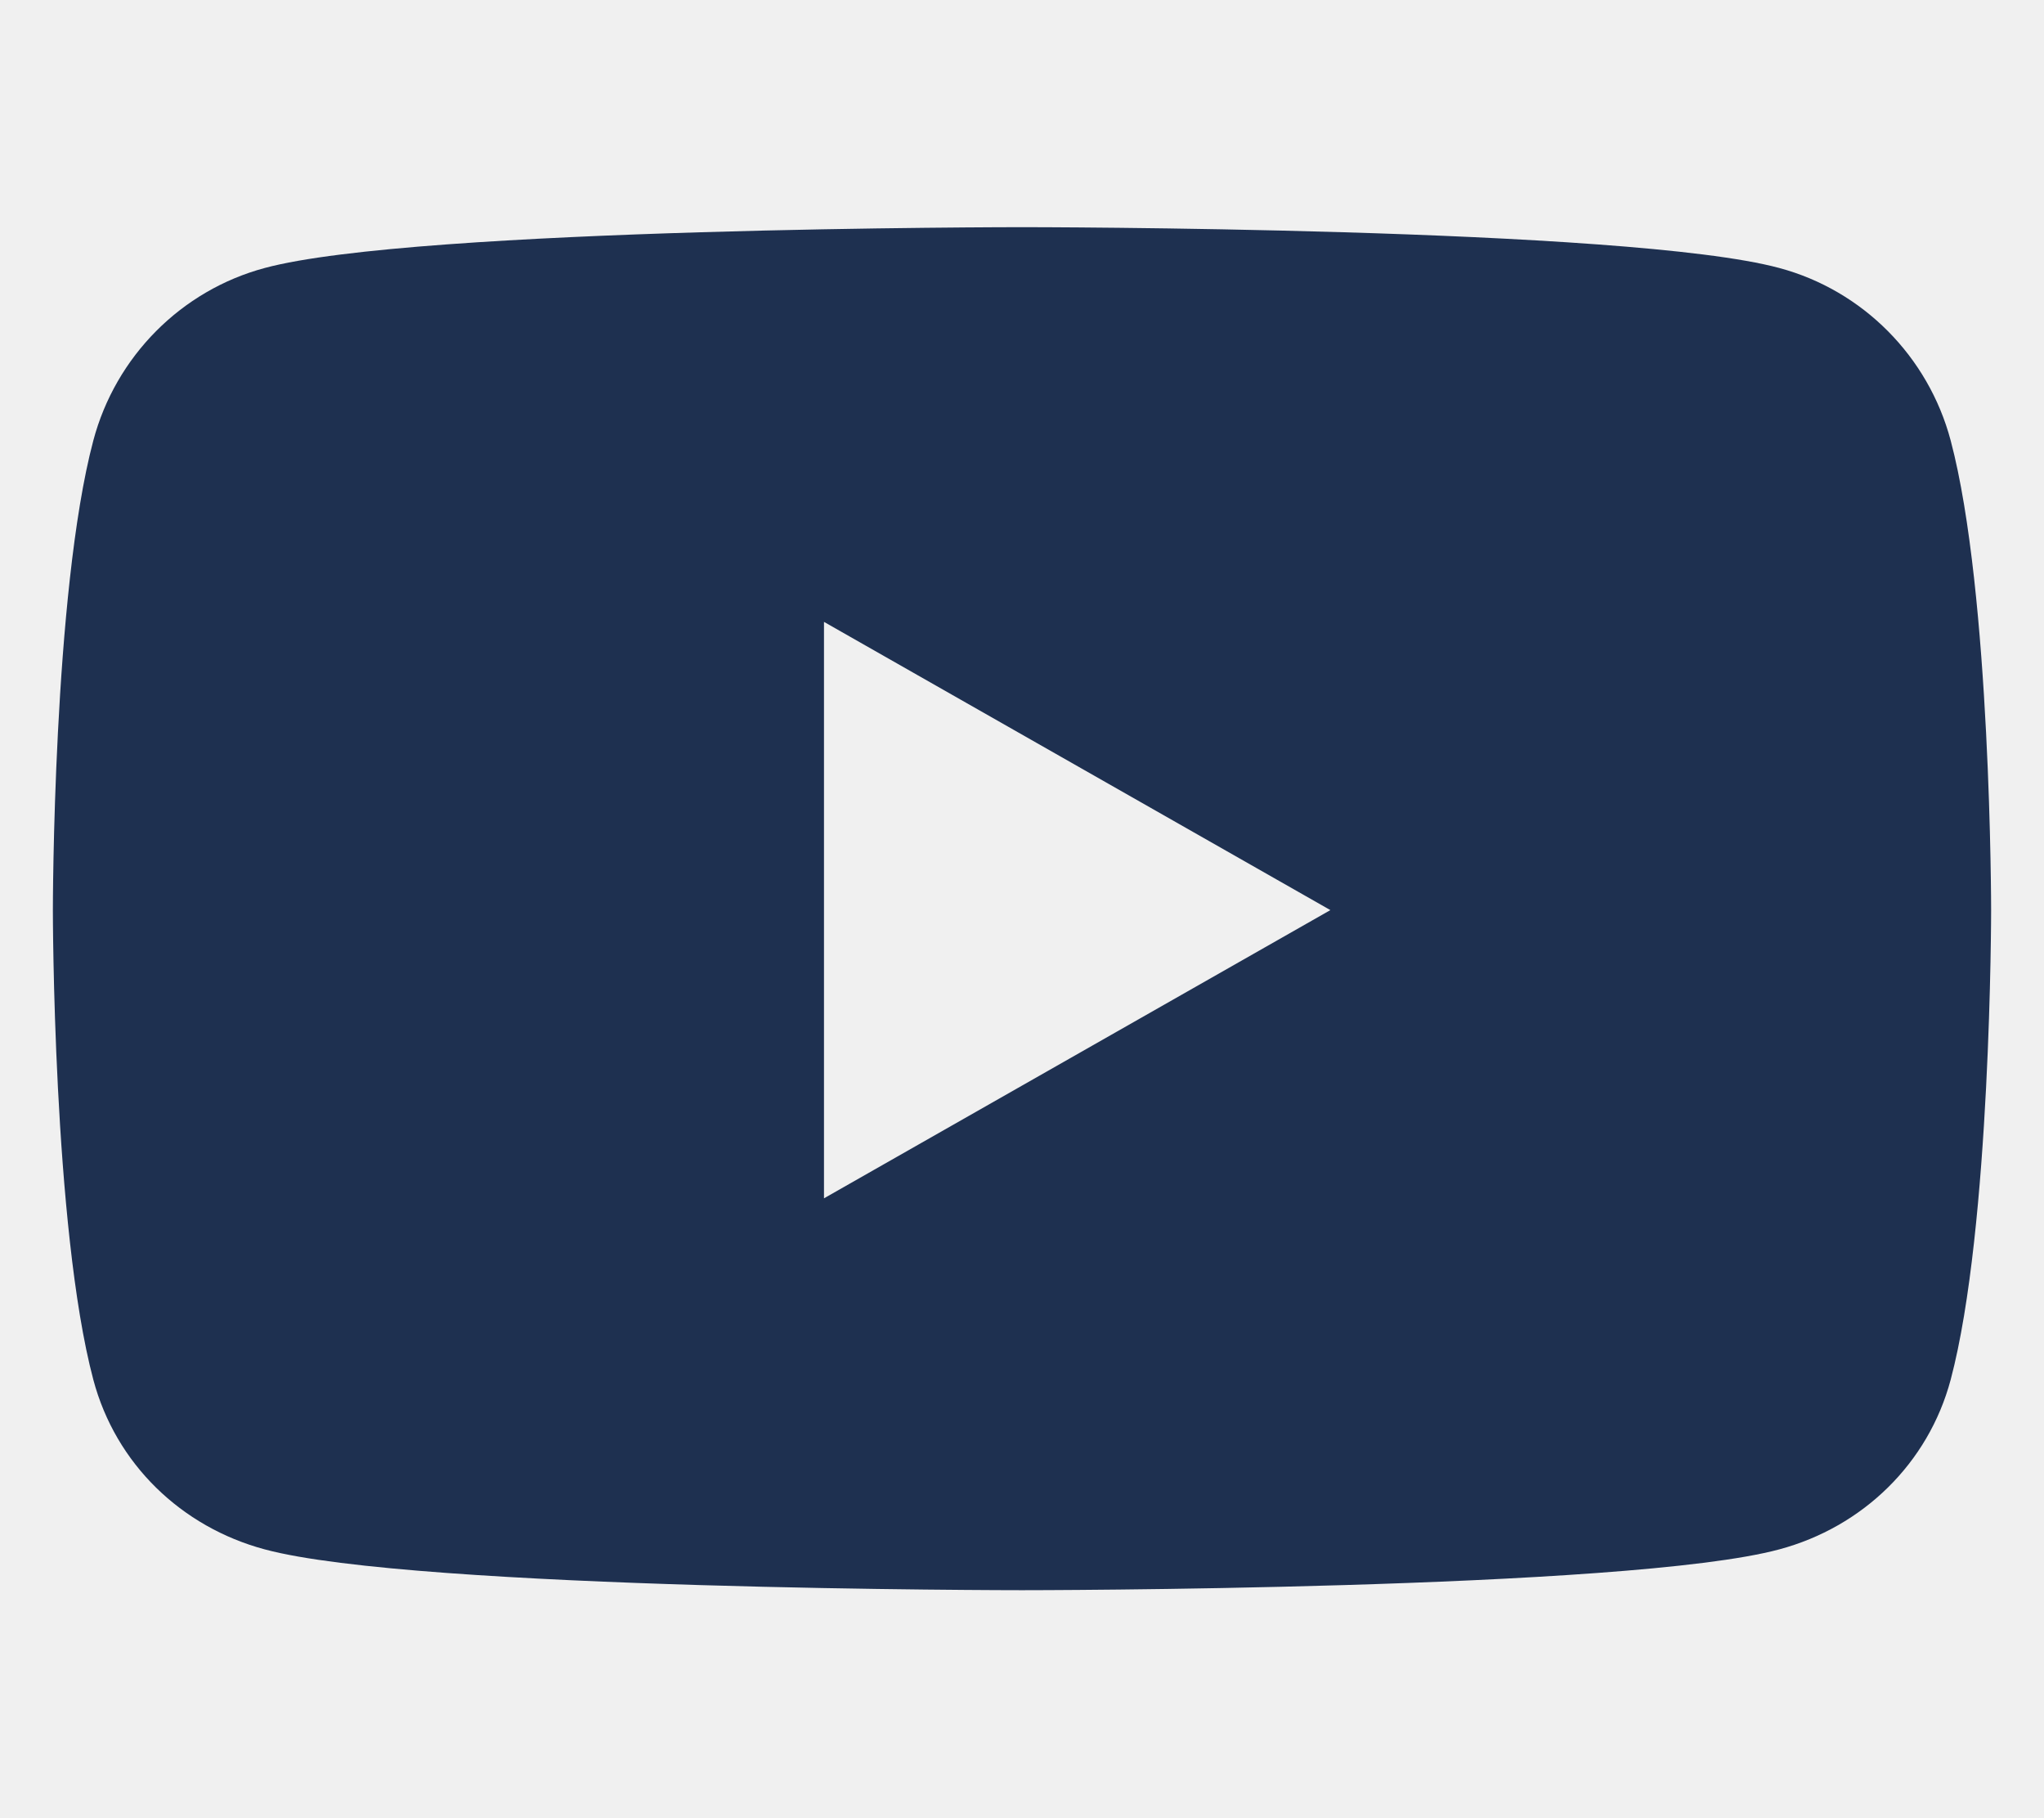
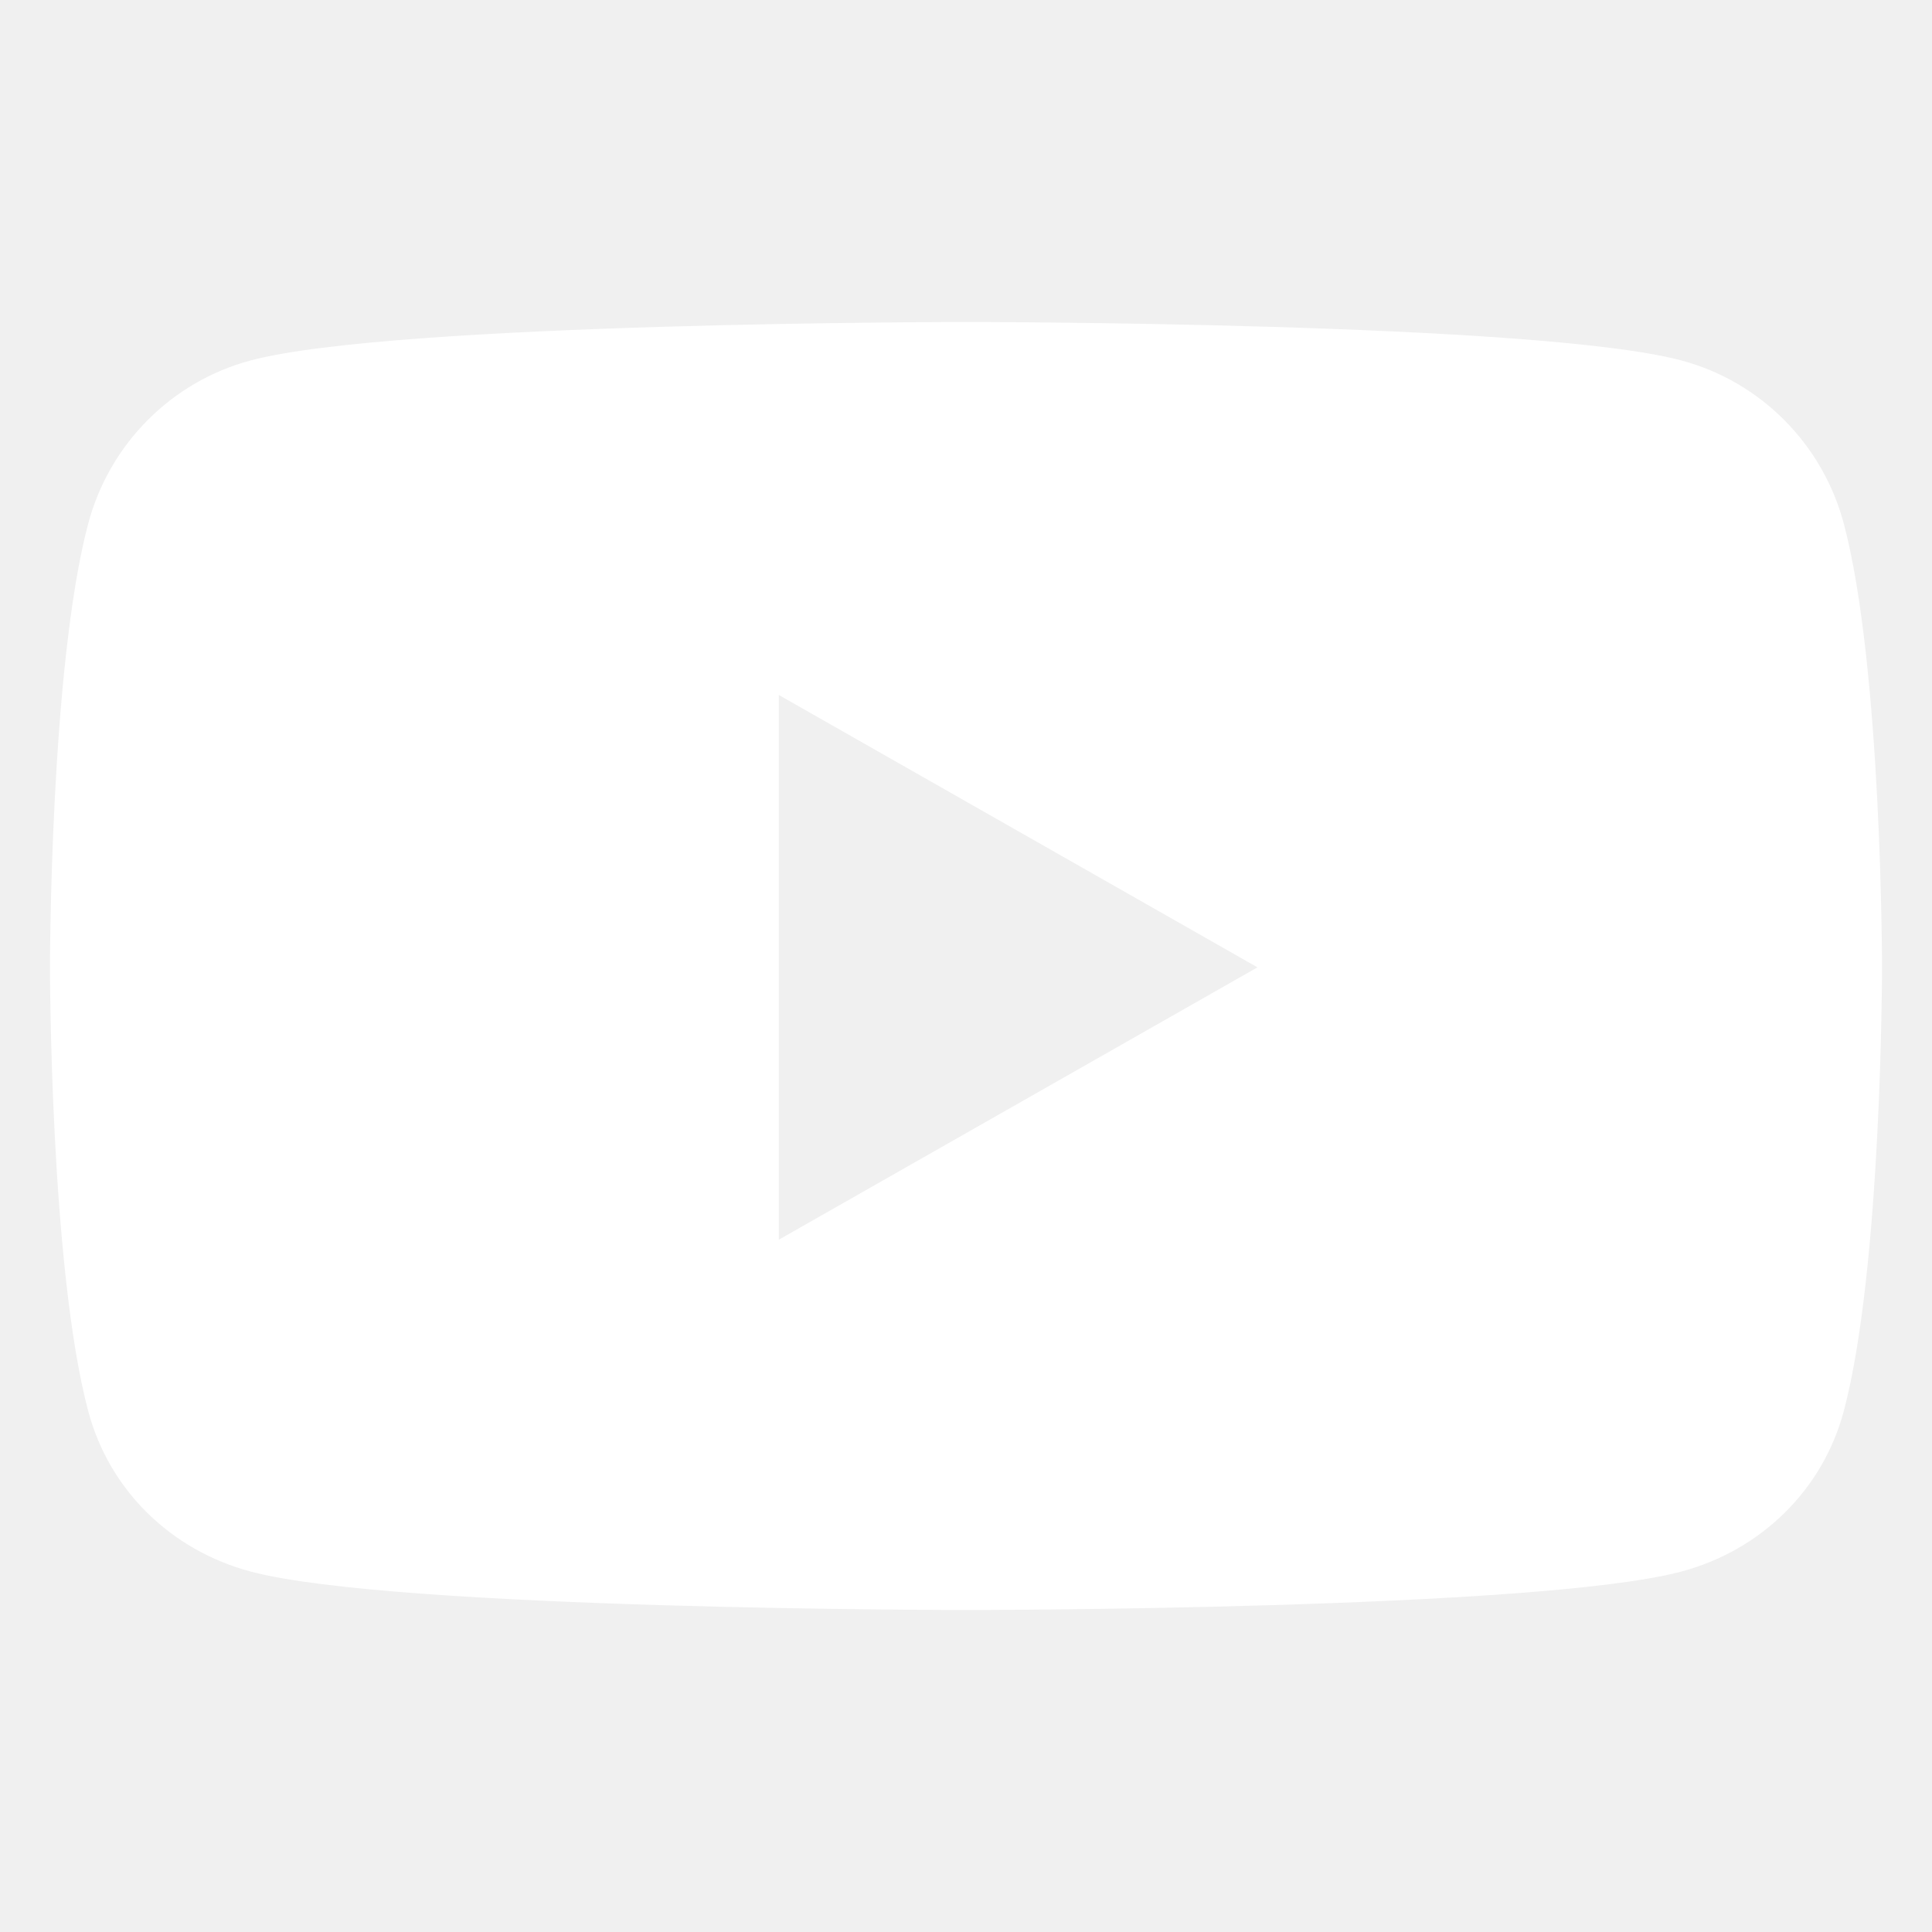
- <svg xmlns="http://www.w3.org/2000/svg" height="16" width="18" viewBox="0 0 576 512">
-   <path opacity="1" fill="#1E3050" d="M549.7 124.1c-6.3-23.7-24.8-42.3-48.3-48.6C458.8 64 288 64 288 64S117.2 64 74.6 75.5c-23.5 6.3-42 24.9-48.3 48.6-11.4 42.9-11.4 132.3-11.4 132.3s0 89.4 11.4 132.3c6.3 23.7 24.8 41.5 48.3 47.8C117.2 448 288 448 288 448s170.8 0 213.4-11.5c23.5-6.3 42-24.2 48.3-47.8 11.4-42.9 11.4-132.3 11.4-132.3s0-89.4-11.4-132.3zm-317.5 213.5V175.2l142.7 81.2-142.7 81.2z" />
+ <svg xmlns="http://www.w3.org/2000/svg" height="20" width="20" viewBox="0 0 576 512">
+   <path opacity="1" fill="white" d="M549.7 124.1c-6.3-23.7-24.8-42.3-48.3-48.6C458.8 64 288 64 288 64S117.2 64 74.6 75.5c-23.5 6.3-42 24.9-48.3 48.6-11.4 42.9-11.4 132.3-11.4 132.3s0 89.4 11.4 132.3c6.3 23.7 24.8 41.5 48.3 47.8C117.2 448 288 448 288 448s170.8 0 213.4-11.5c23.5-6.3 42-24.2 48.3-47.8 11.4-42.9 11.4-132.3 11.4-132.3s0-89.4-11.4-132.3zm-317.5 213.5V175.2l142.7 81.2-142.7 81.2z" />
</svg>
